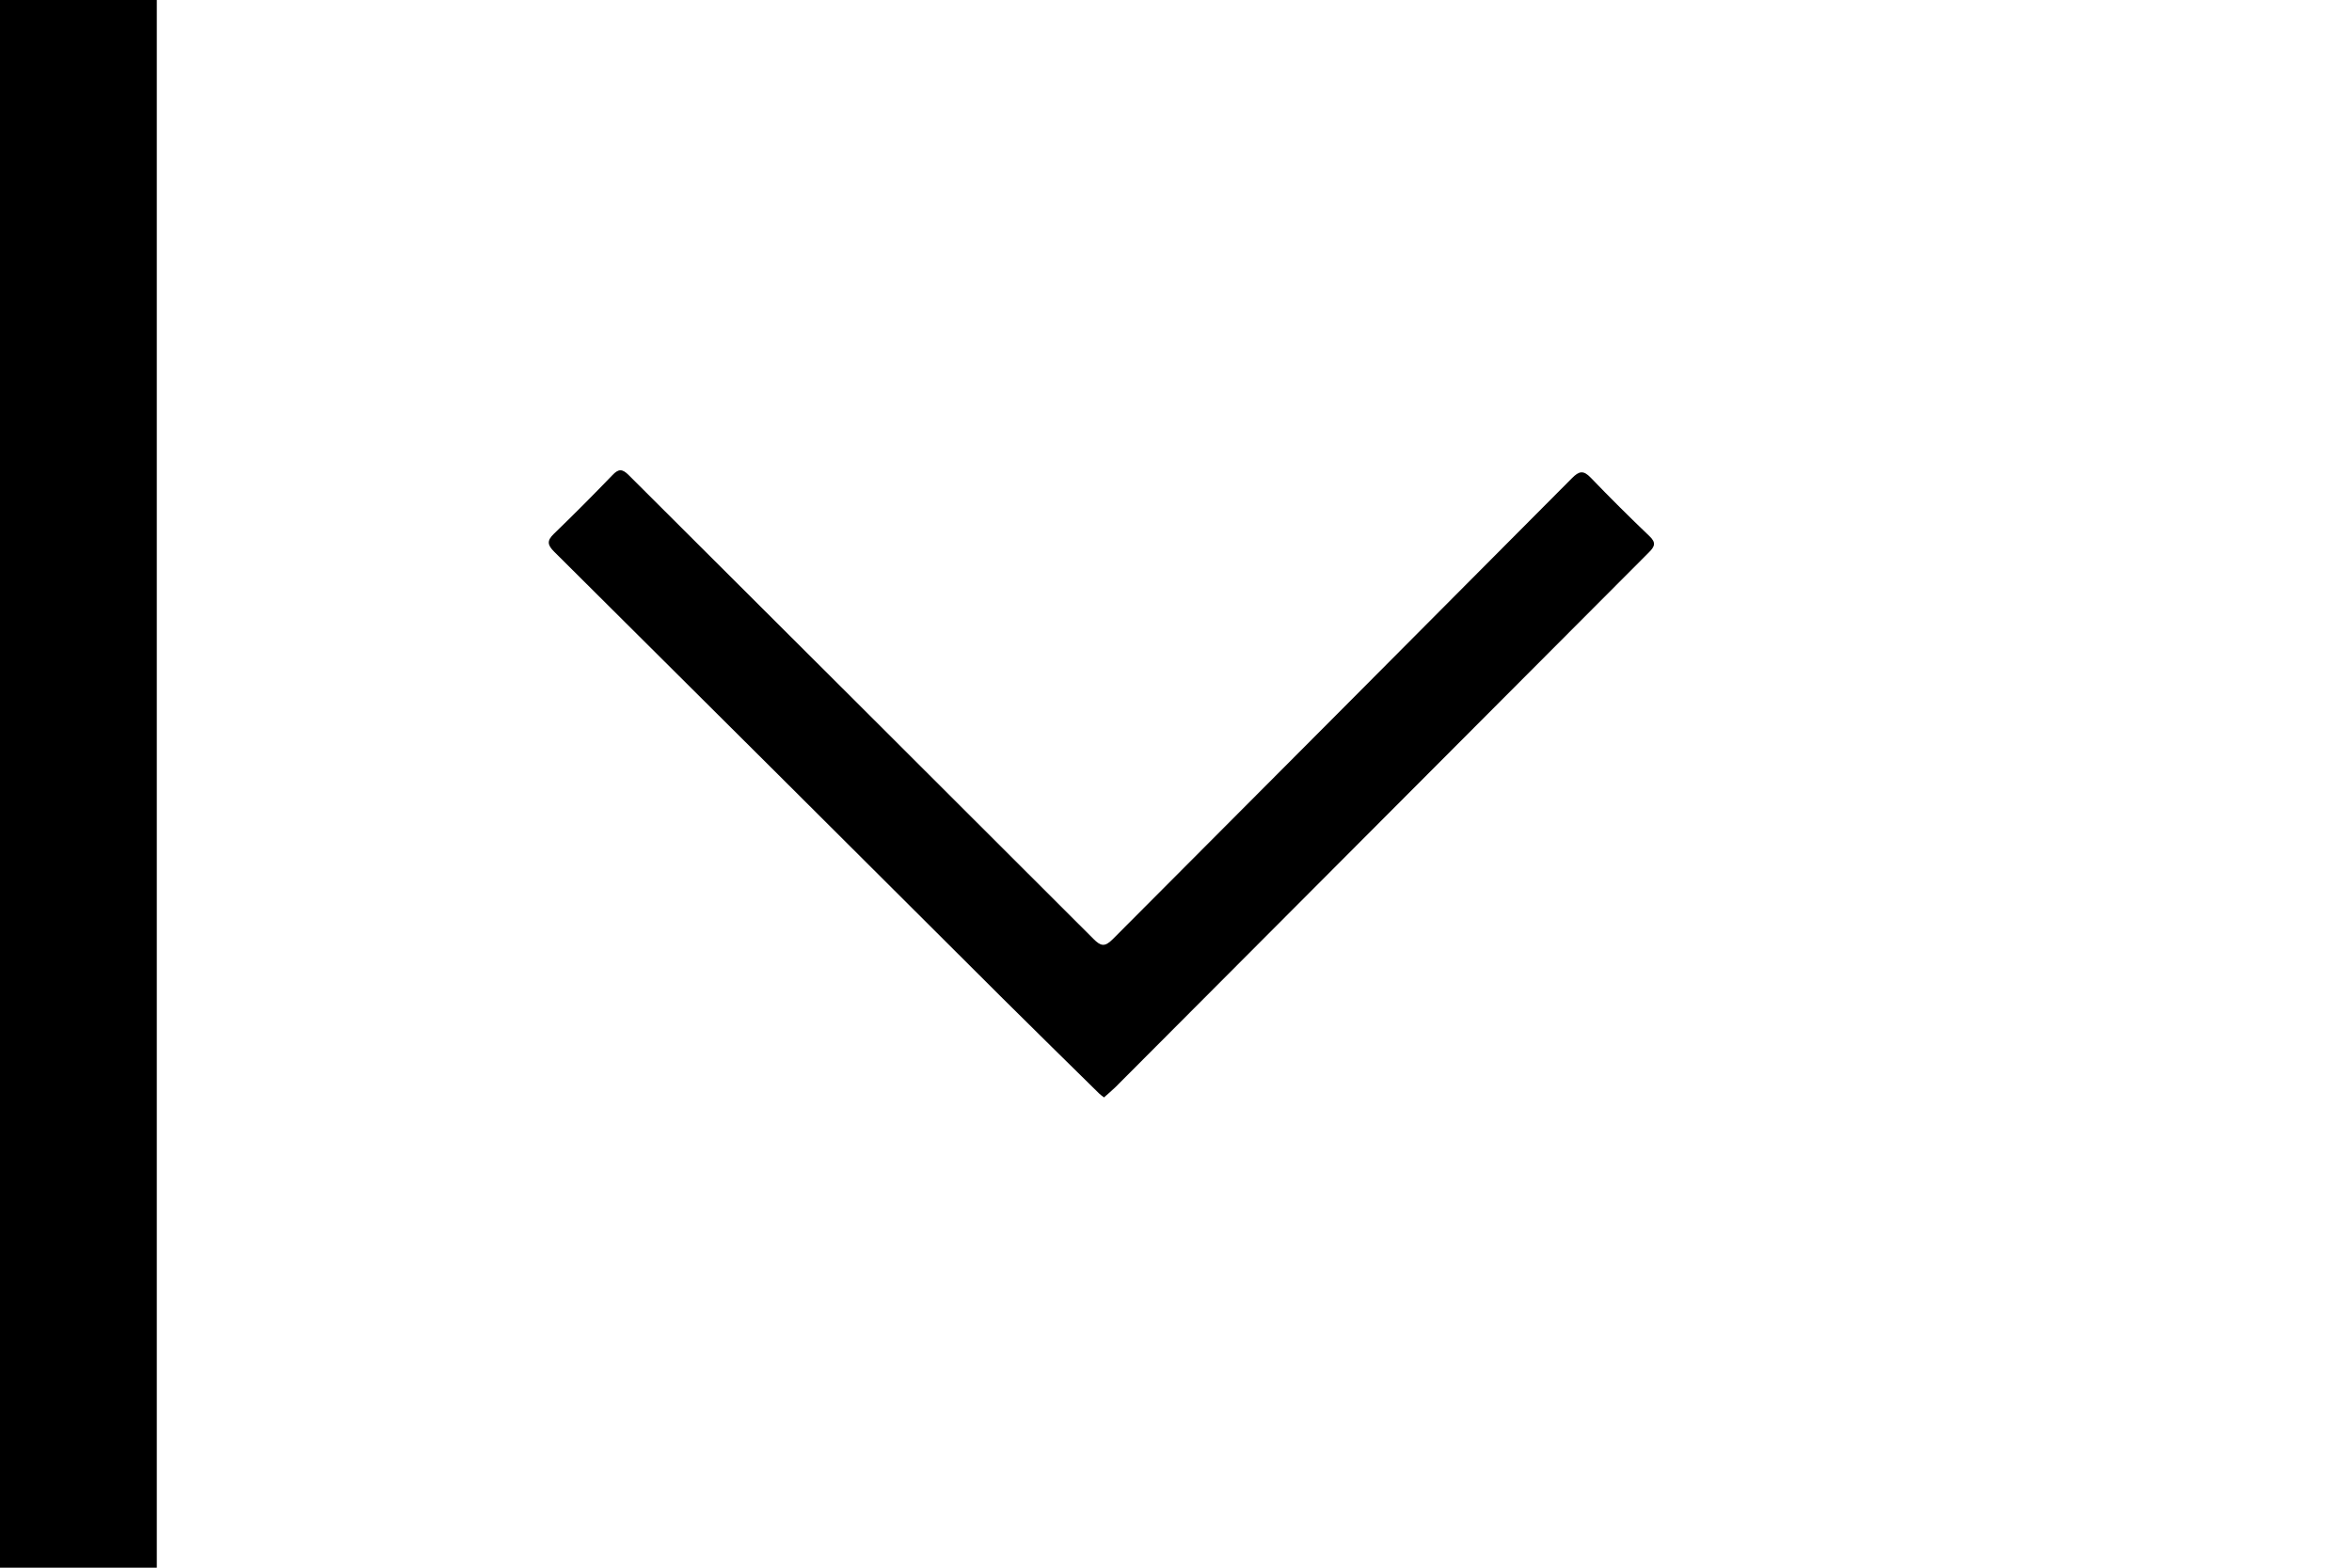
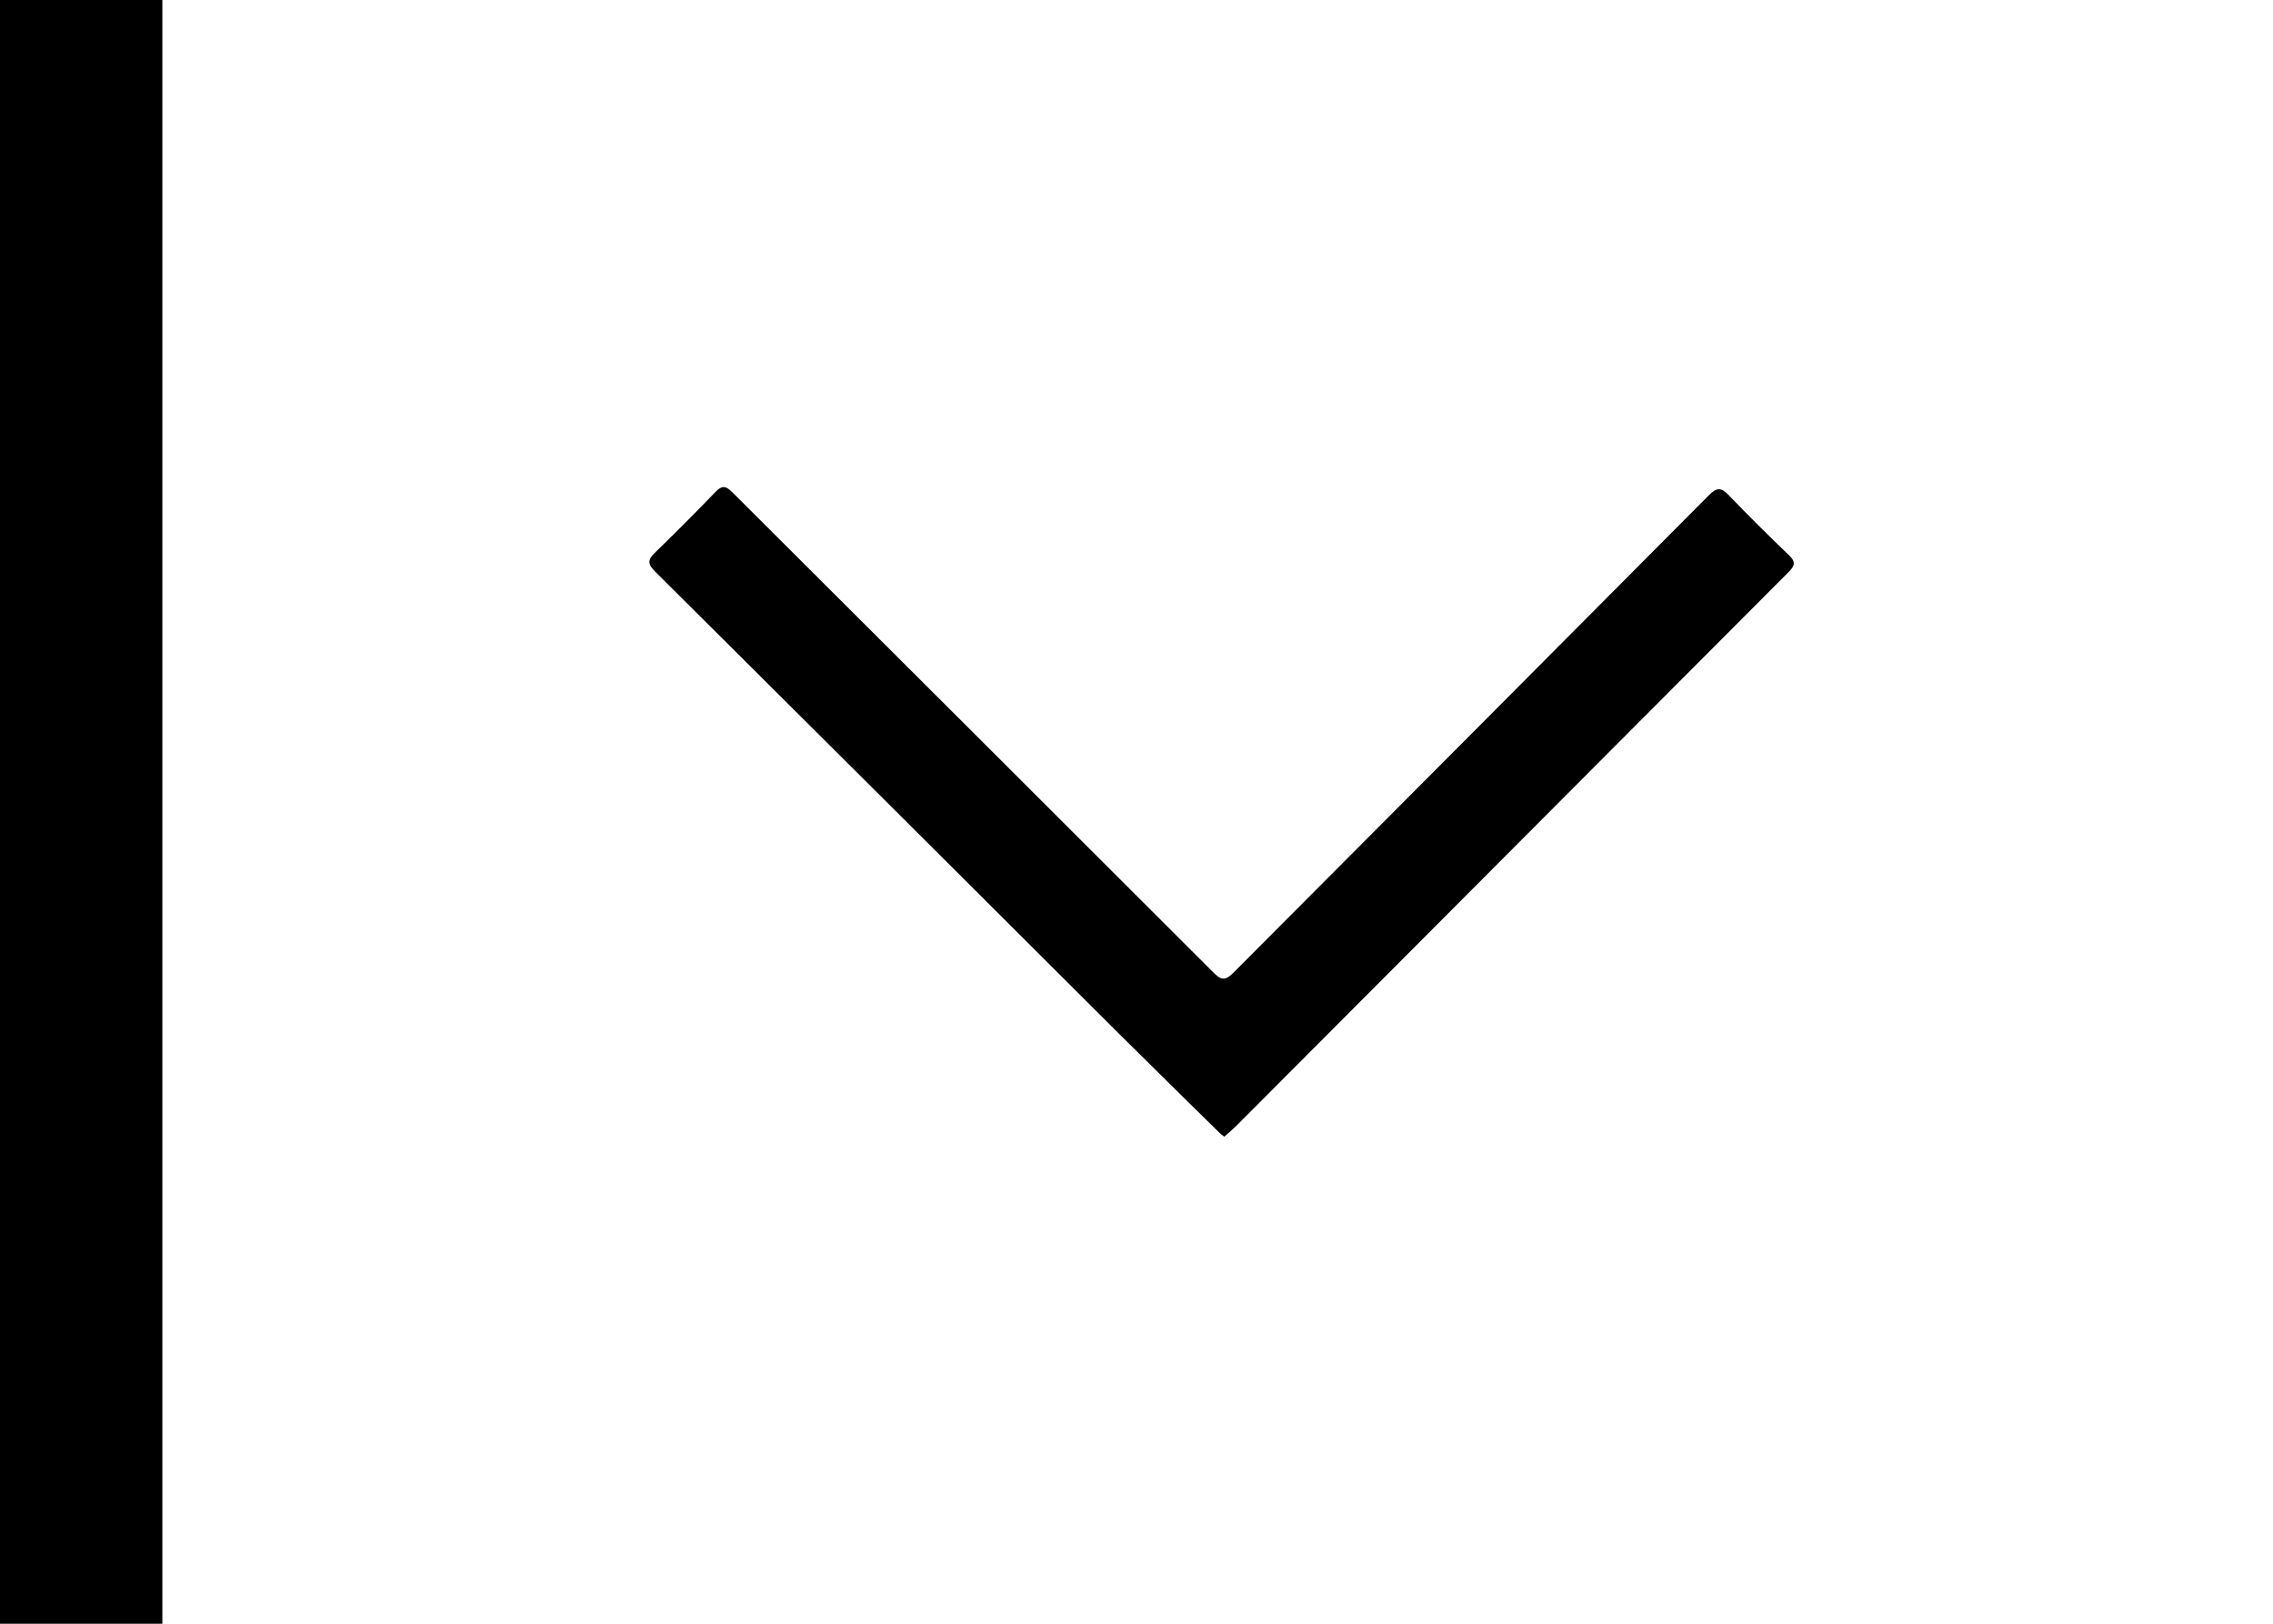
- <svg xmlns="http://www.w3.org/2000/svg" width="30px" height="20px" viewBox="0 0 30 20" version="1.1">
+ <svg xmlns="http://www.w3.org/2000/svg" width="28px" height="20px" viewBox="0 0 28 20" version="1.1">
  <defs />
  <g id="Page-1" stroke="none" stroke-width="1" fill="none" fill-rule="evenodd">
    <g id="dropdown-style" fill="#000000">
      <polygon id="dark-line" points="0 0 0 20 2 20 2 0" />
-       <path d="M10.182,10.182 C12.456,12.449 14.729,14.716 17.001,16.983 C17.077,17.059 17.125,17.078 17.208,16.991 C17.451,16.737 17.7,16.486 17.954,16.242 C18.052,16.148 18.04,16.093 17.948,16.002 C15.986,14.051 14.025,12.098 12.066,10.144 C11.963,10.042 11.978,9.99 12.072,9.897 C14.045,7.923 16.017,5.947 17.988,3.97 C18.069,3.889 18.069,3.841 17.988,3.764 C17.734,3.519 17.484,3.271 17.239,3.017 C17.151,2.926 17.097,2.932 17.009,3.021 C15.111,4.93 13.212,6.836 11.312,8.74 C10.905,9.149 10.502,9.561 10.098,9.971 C10.081,9.99 10.064,10.011 10.048,10.033 C10.094,10.086 10.137,10.136 10.182,10.182 Z" id="Shape" transform="translate(14.04847, 10) rotate(-90) translate(-14.04847, -10) " />
+       <path d="M11.182,10.182 C13.456,12.449 15.729,14.716 18.001,16.983 C18.077,17.059 18.125,17.078 18.208,16.991 C18.451,16.737 18.7,16.486 18.954,16.242 C19.052,16.148 19.04,16.093 18.948,16.002 C16.986,14.051 15.025,12.098 13.066,10.144 C12.963,10.042 12.978,9.99 13.072,9.897 C15.045,7.923 17.017,5.947 18.988,3.97 C19.069,3.889 19.069,3.841 18.988,3.764 C18.734,3.519 18.484,3.271 18.239,3.017 C18.151,2.926 18.097,2.932 18.009,3.021 C16.111,4.93 14.212,6.836 12.312,8.74 C11.905,9.149 11.502,9.561 11.098,9.971 C11.081,9.99 11.064,10.011 11.048,10.033 C11.094,10.086 11.137,10.136 11.182,10.182 Z" id="Shape" transform="translate(15.04847, 10) rotate(-90) translate(-15.04847, -10) " />
    </g>
  </g>
</svg>
